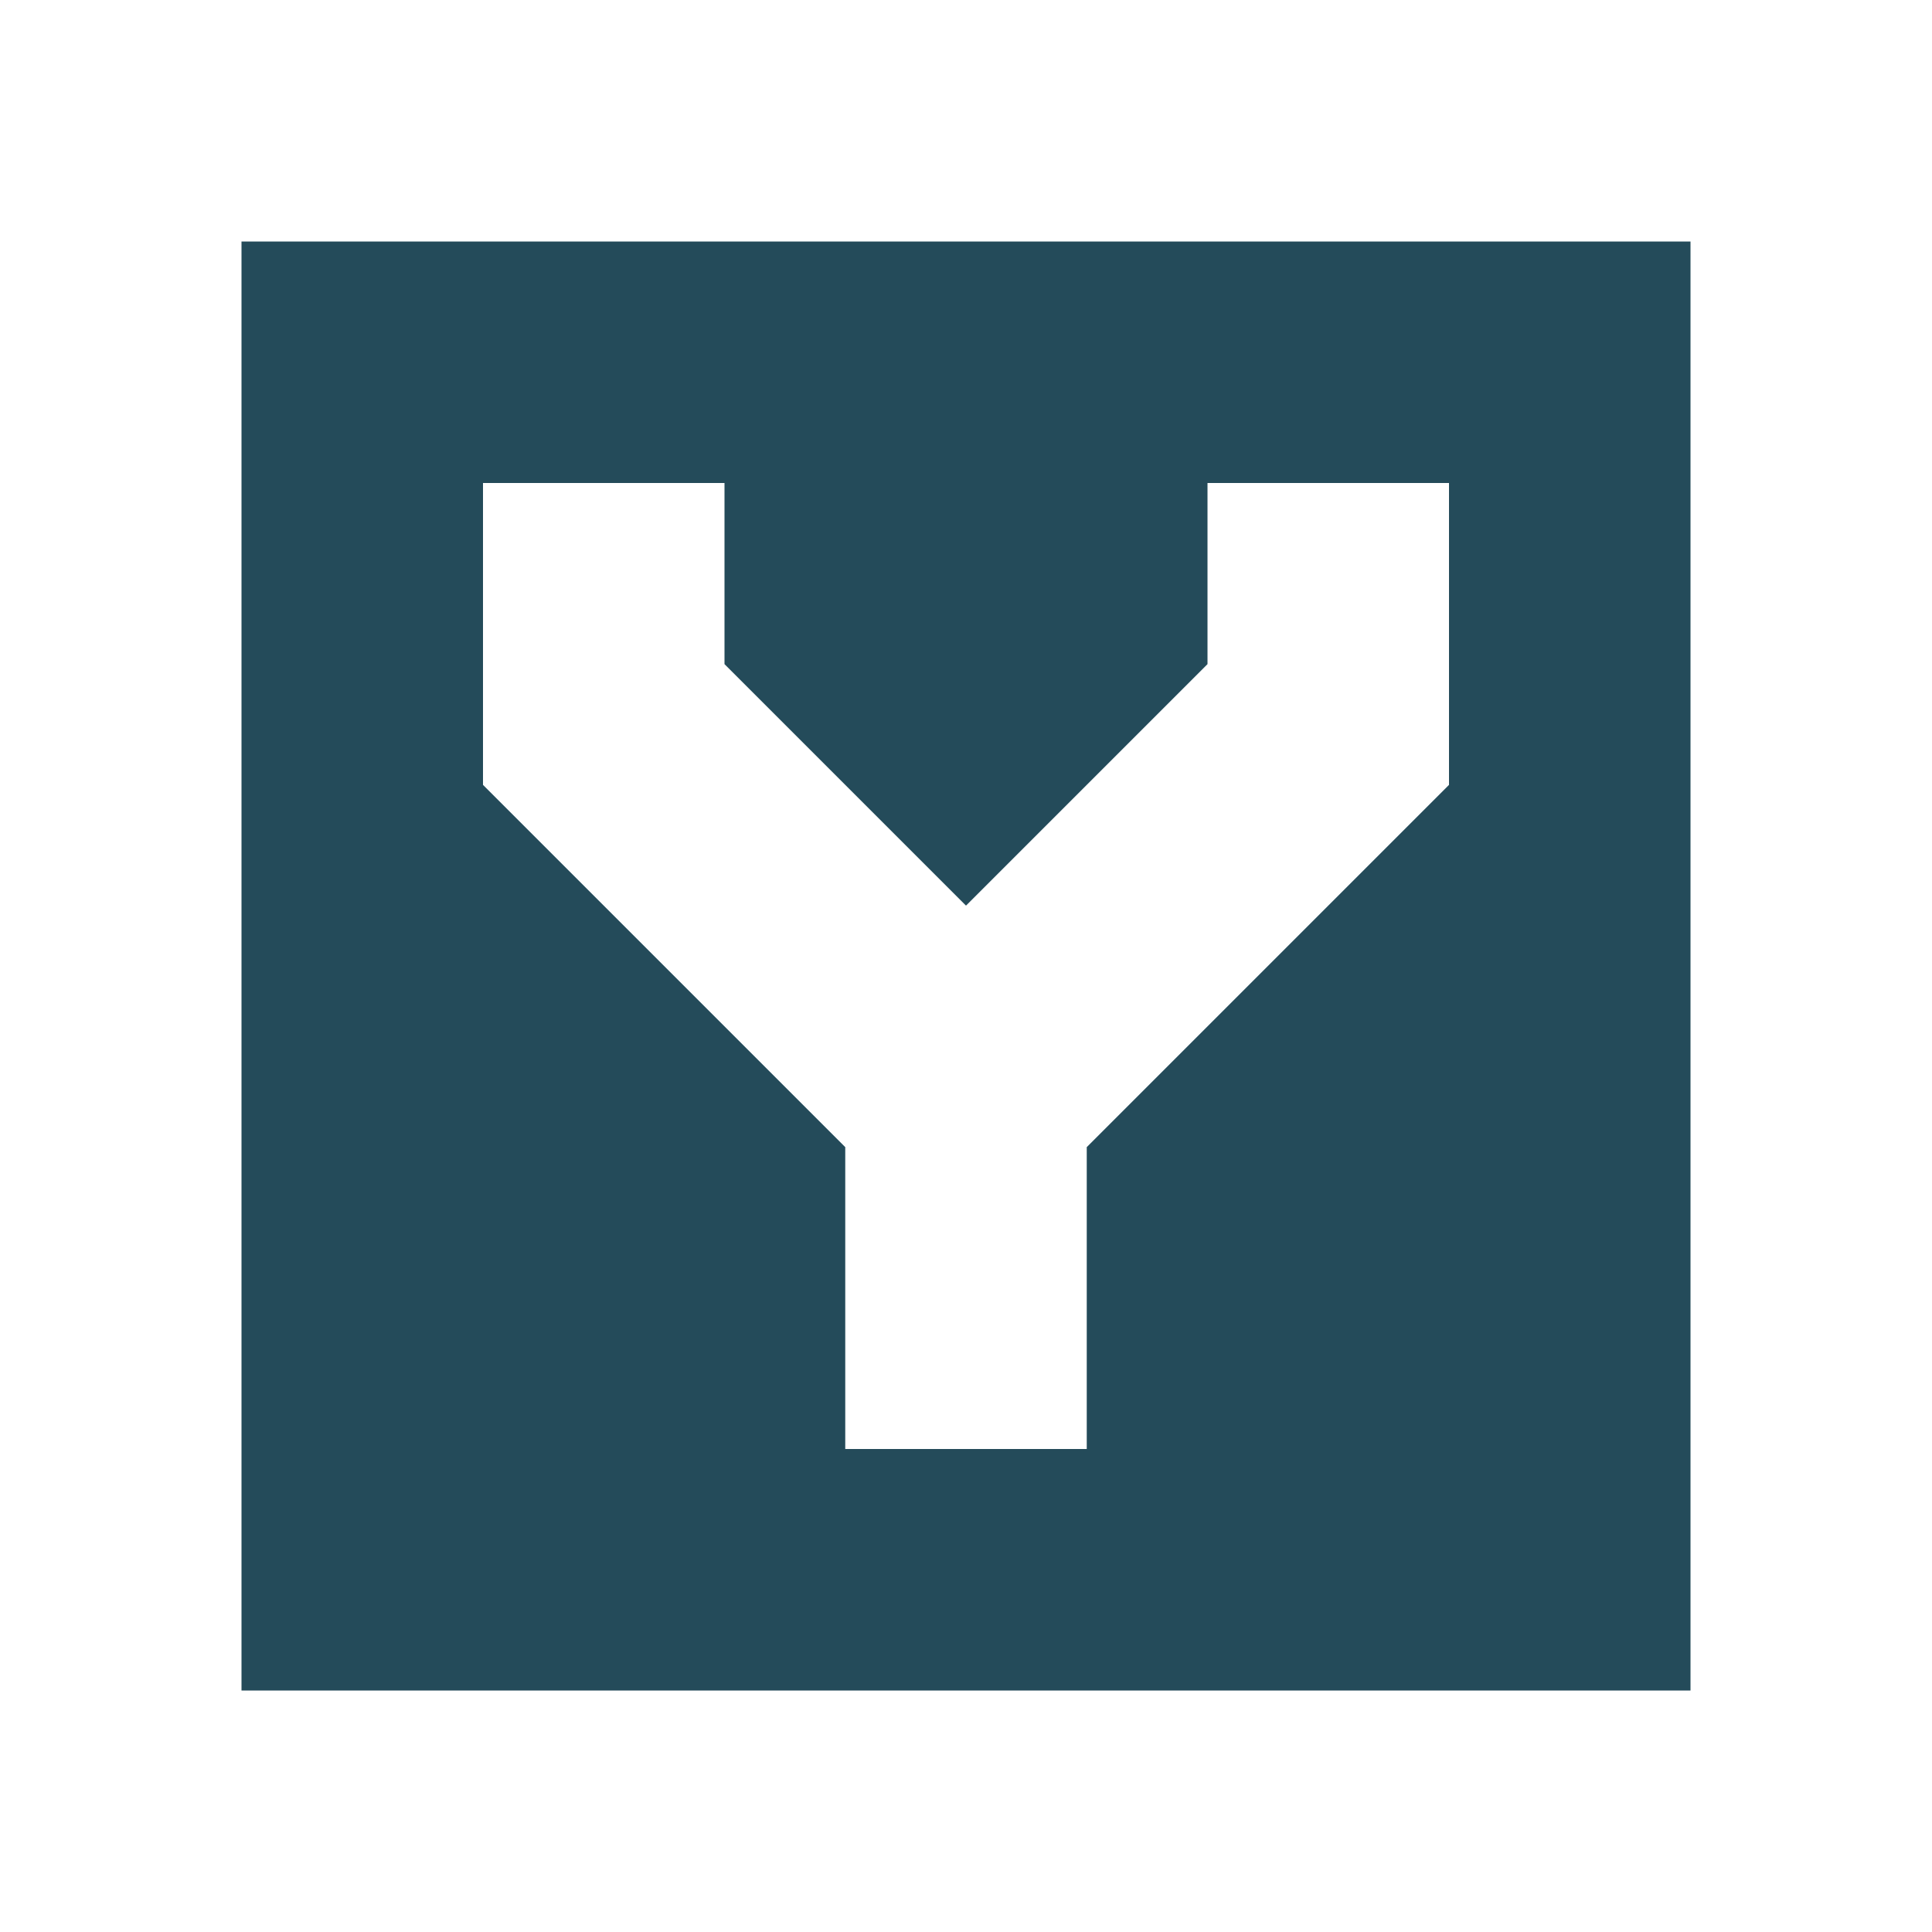
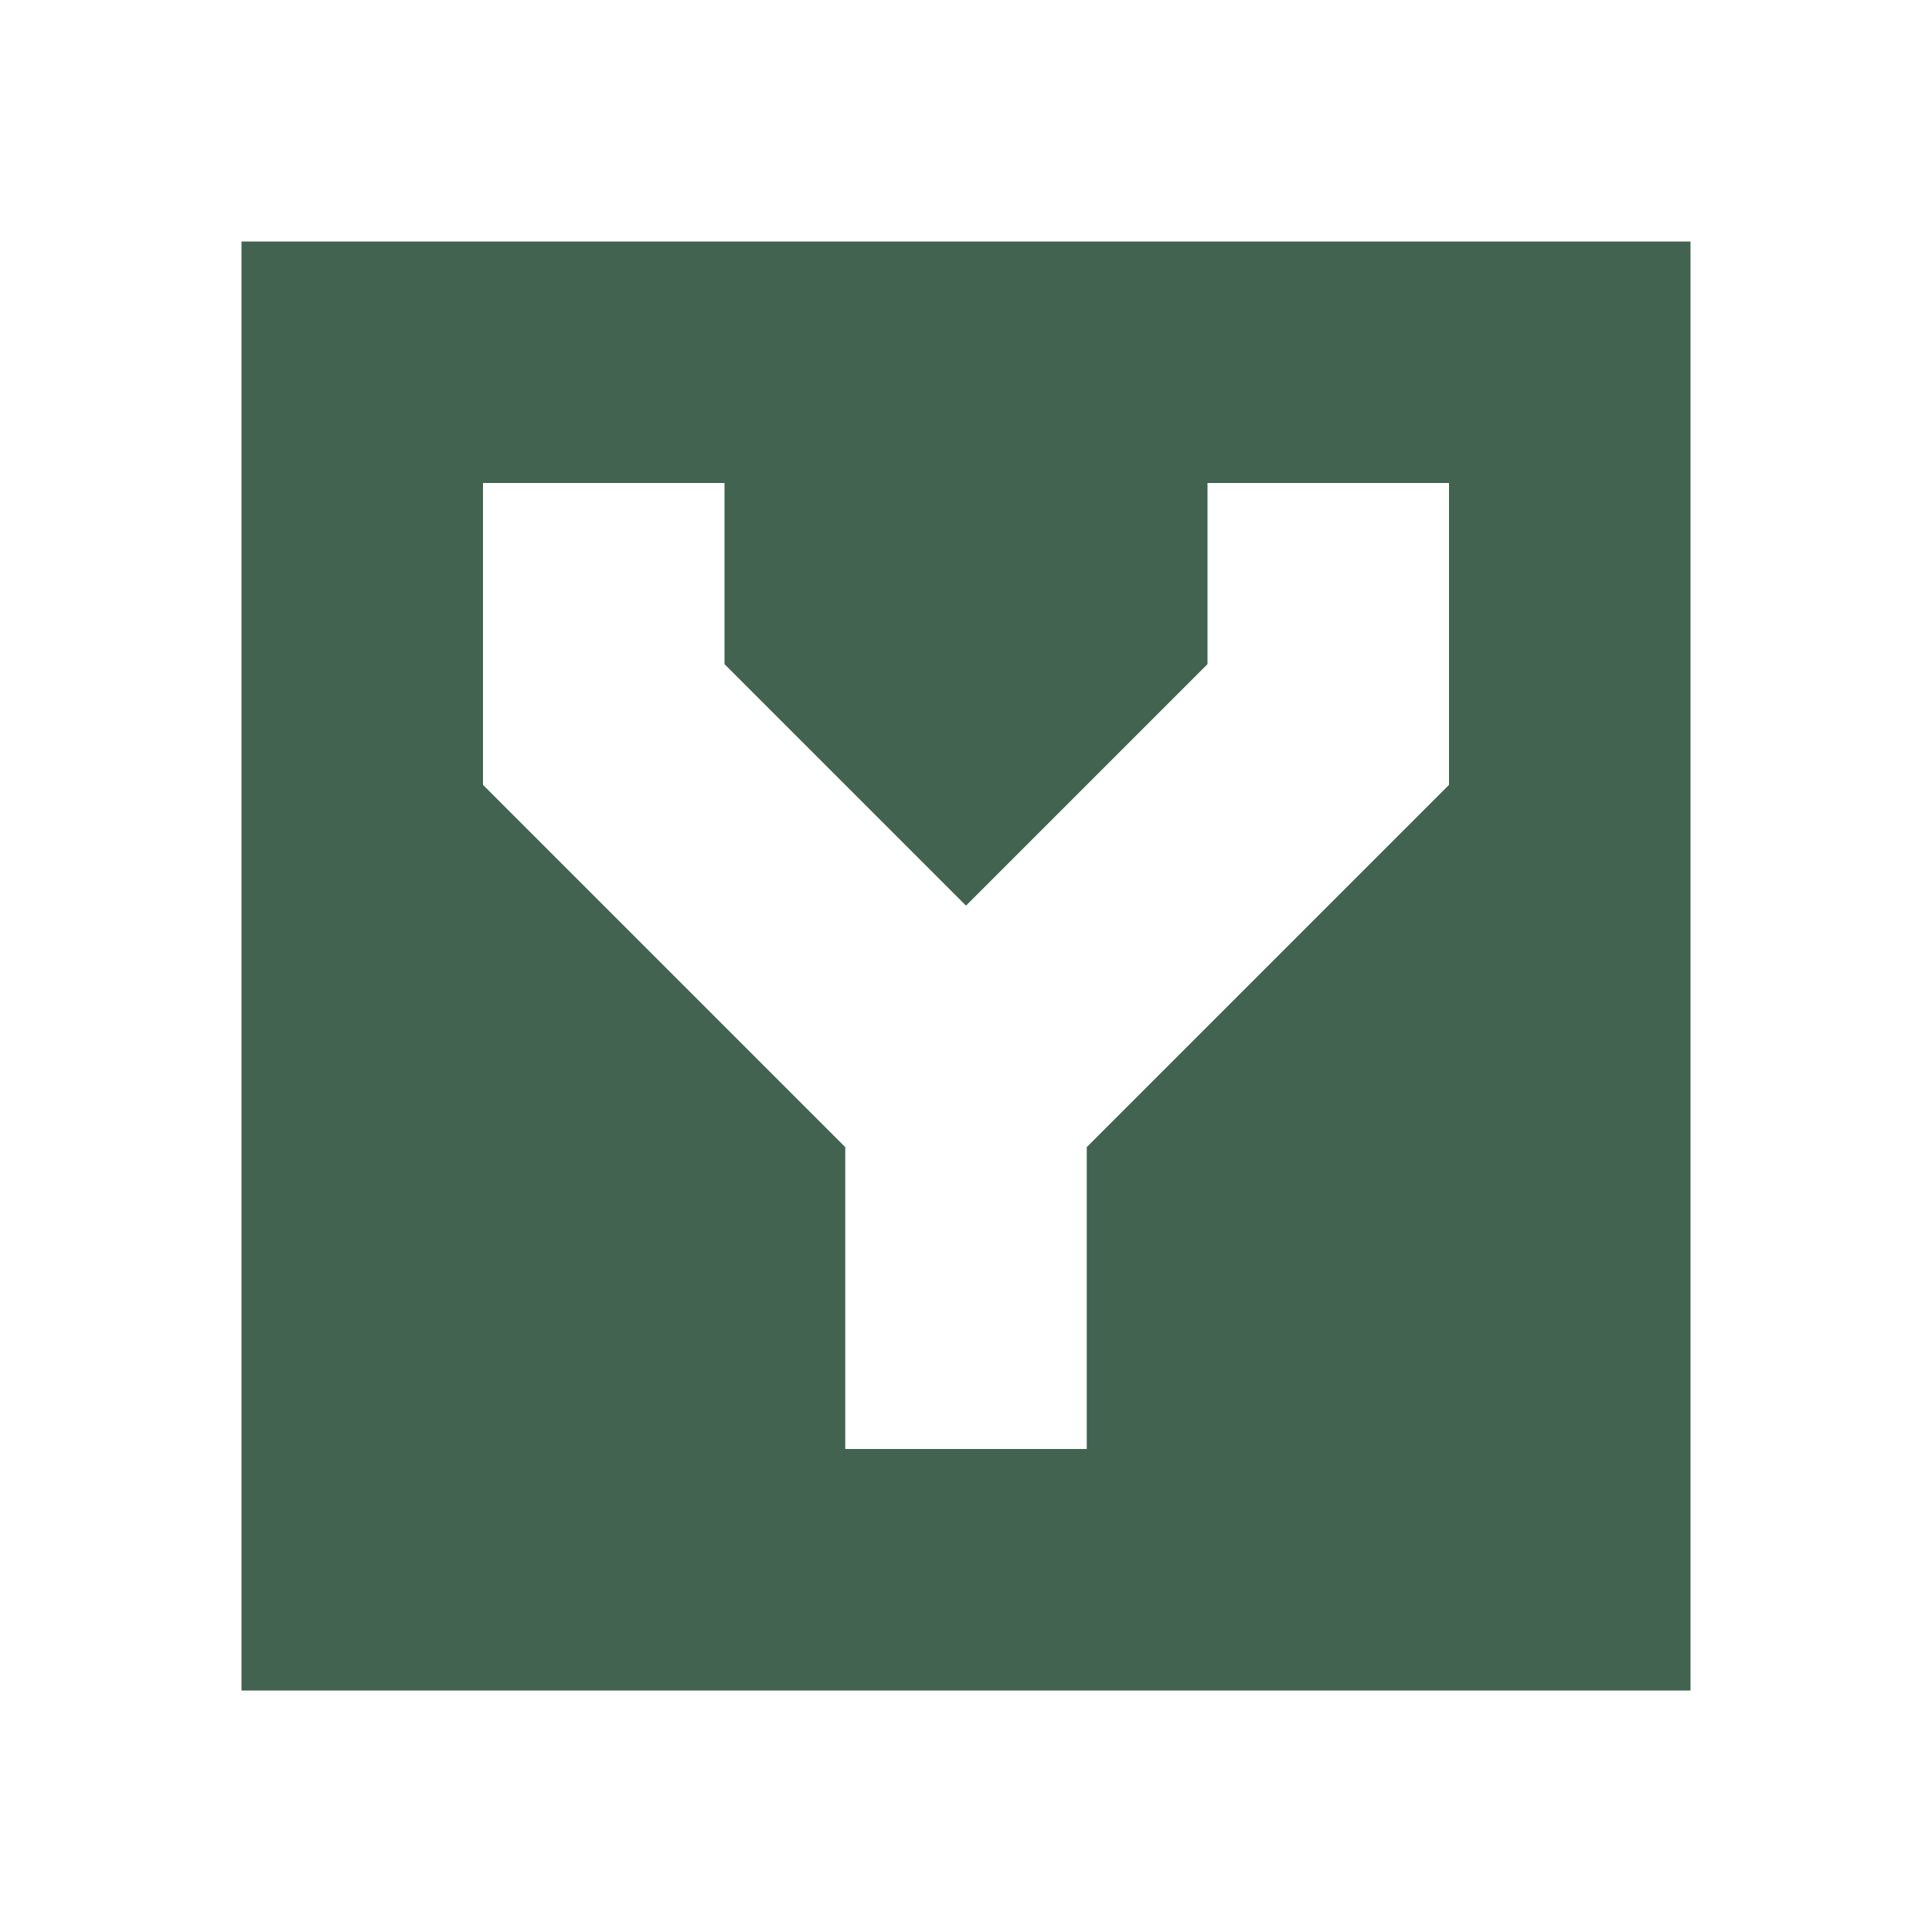
<svg xmlns="http://www.w3.org/2000/svg" viewBox="0 0 256 256" role="img" aria-labelledby="title desc">
-   <path fill-rule="evenodd" d="M32 32H224V224H32ZM64 64V104L112 152V192H144V152L192 104V64H160V88L128 120L96 88V64Z" fill="#244b5a" />
+   <path fill-rule="evenodd" d="M32 32H224V224H32ZM64 64V104L112 152V192H144V152L192 104V64H160V88L128 120L96 88V64Z" fill="#41634f" />
</svg>
